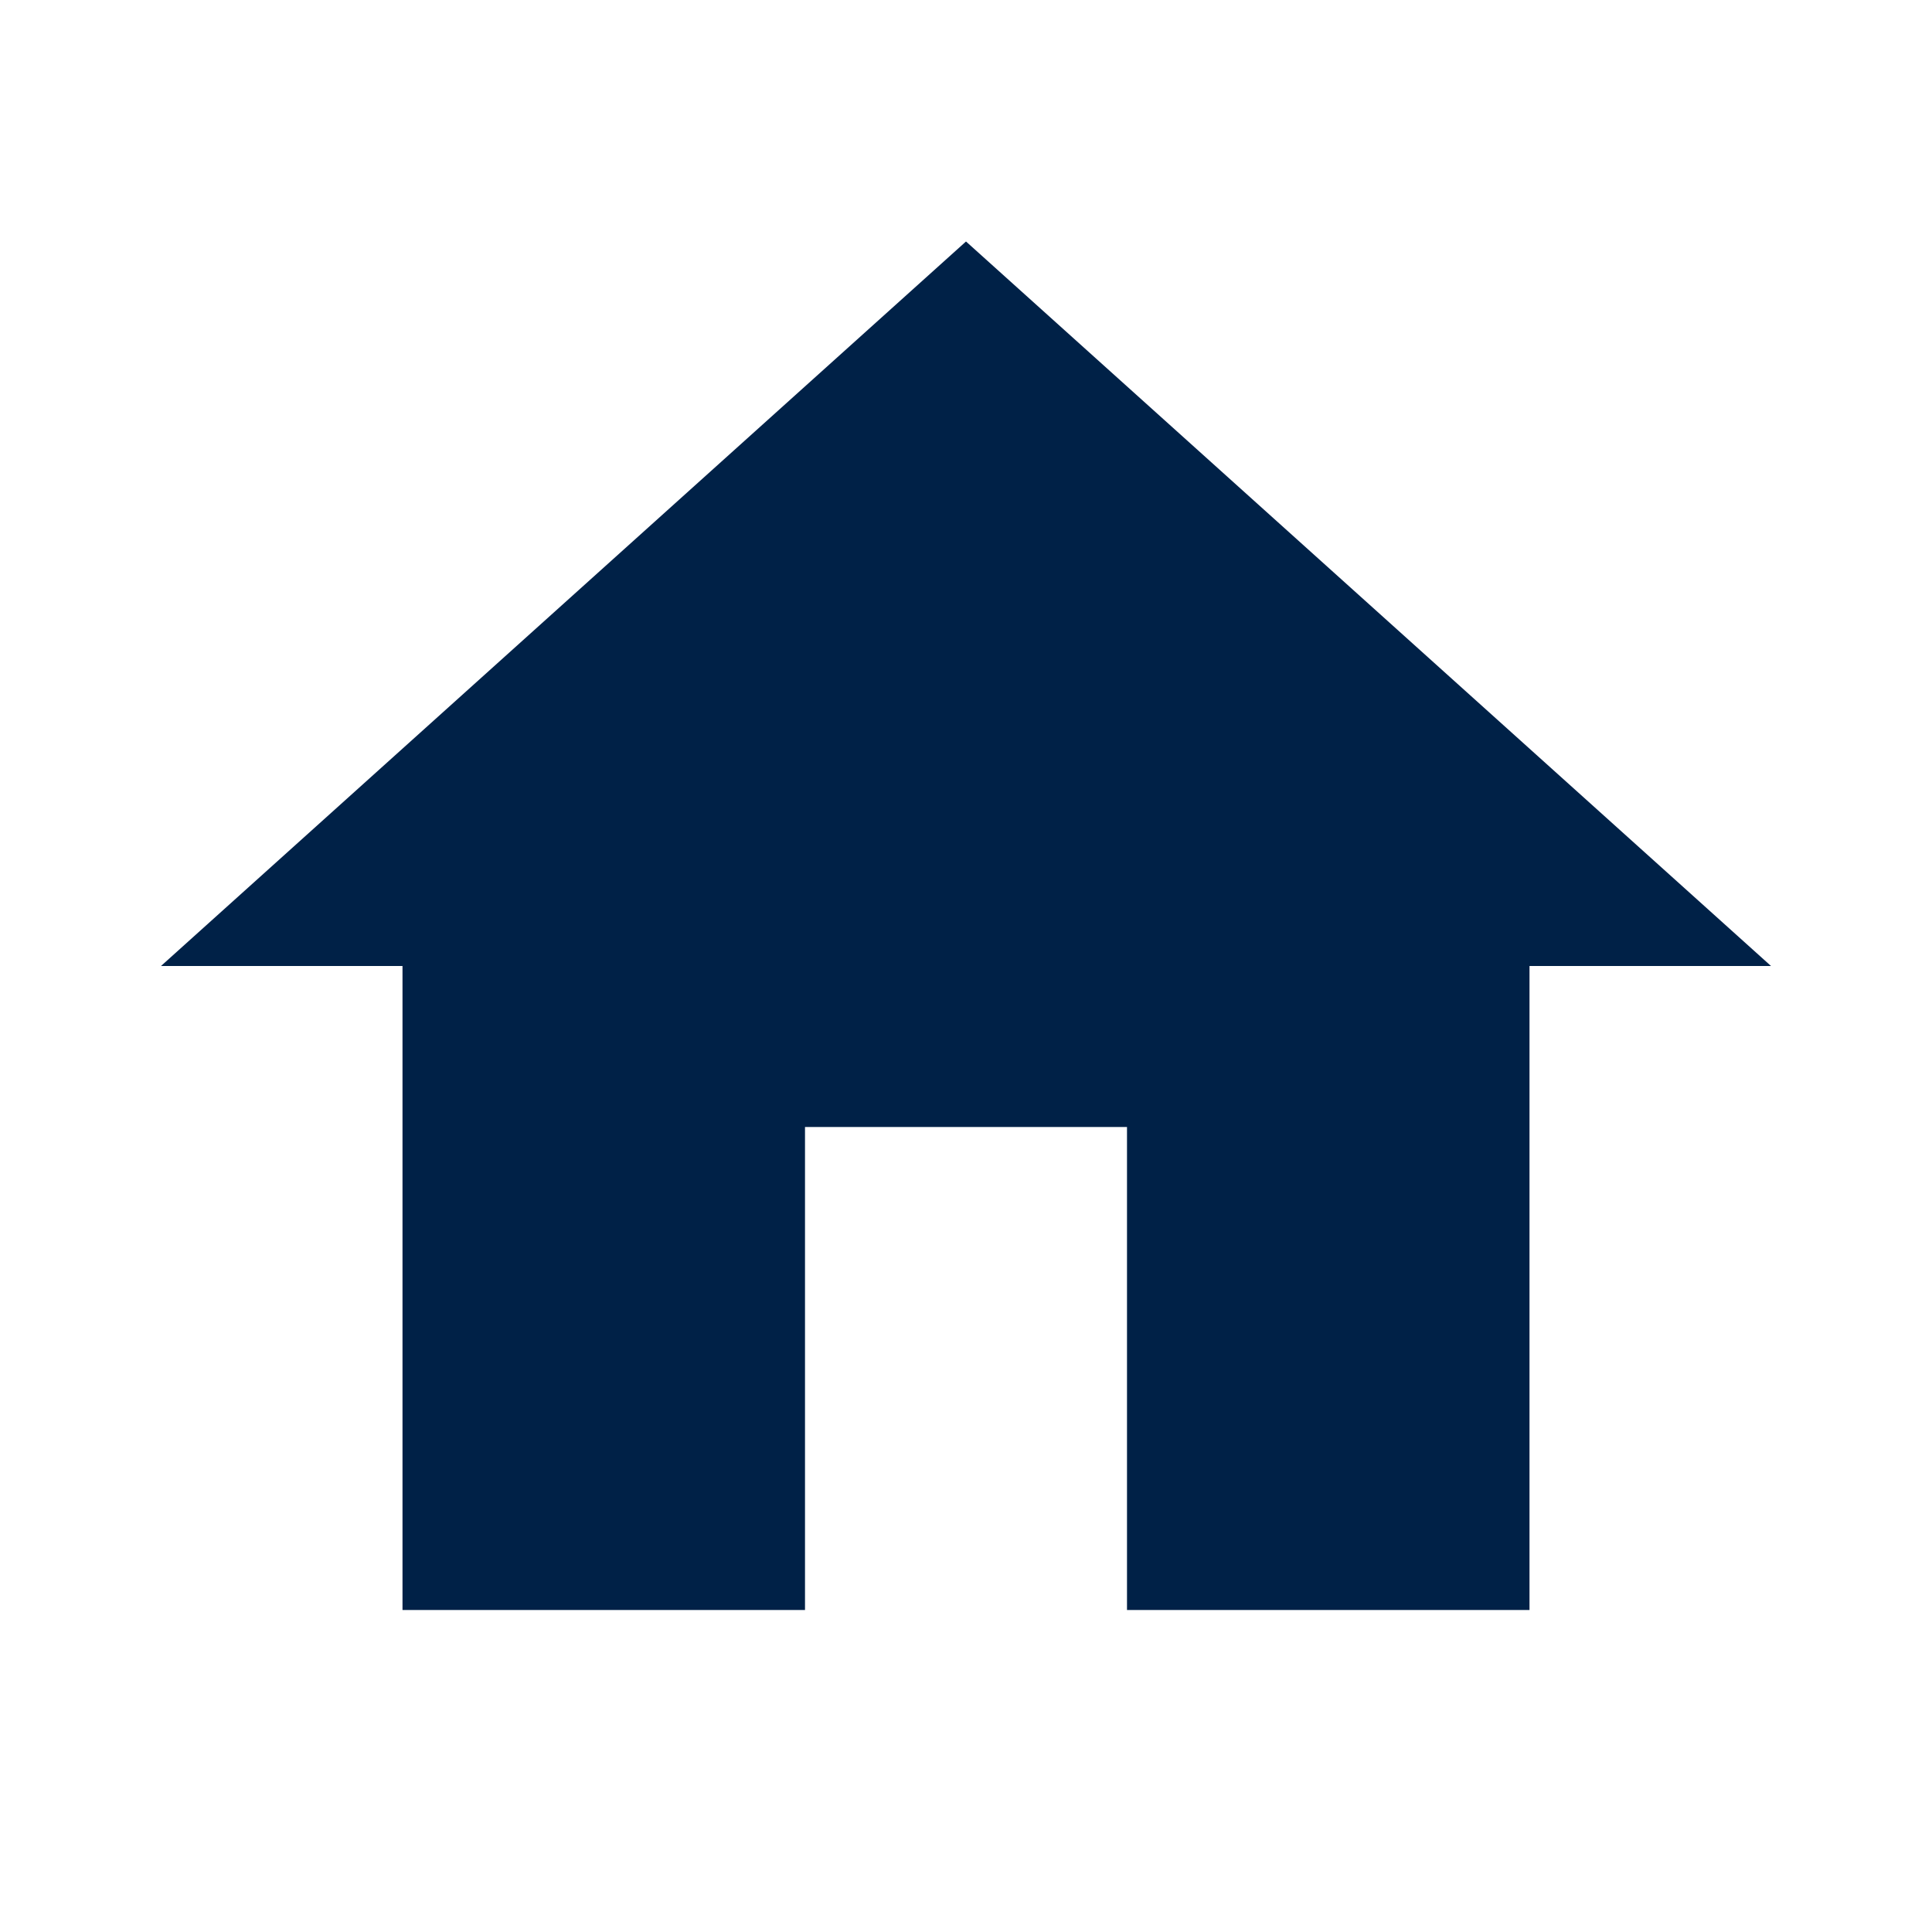
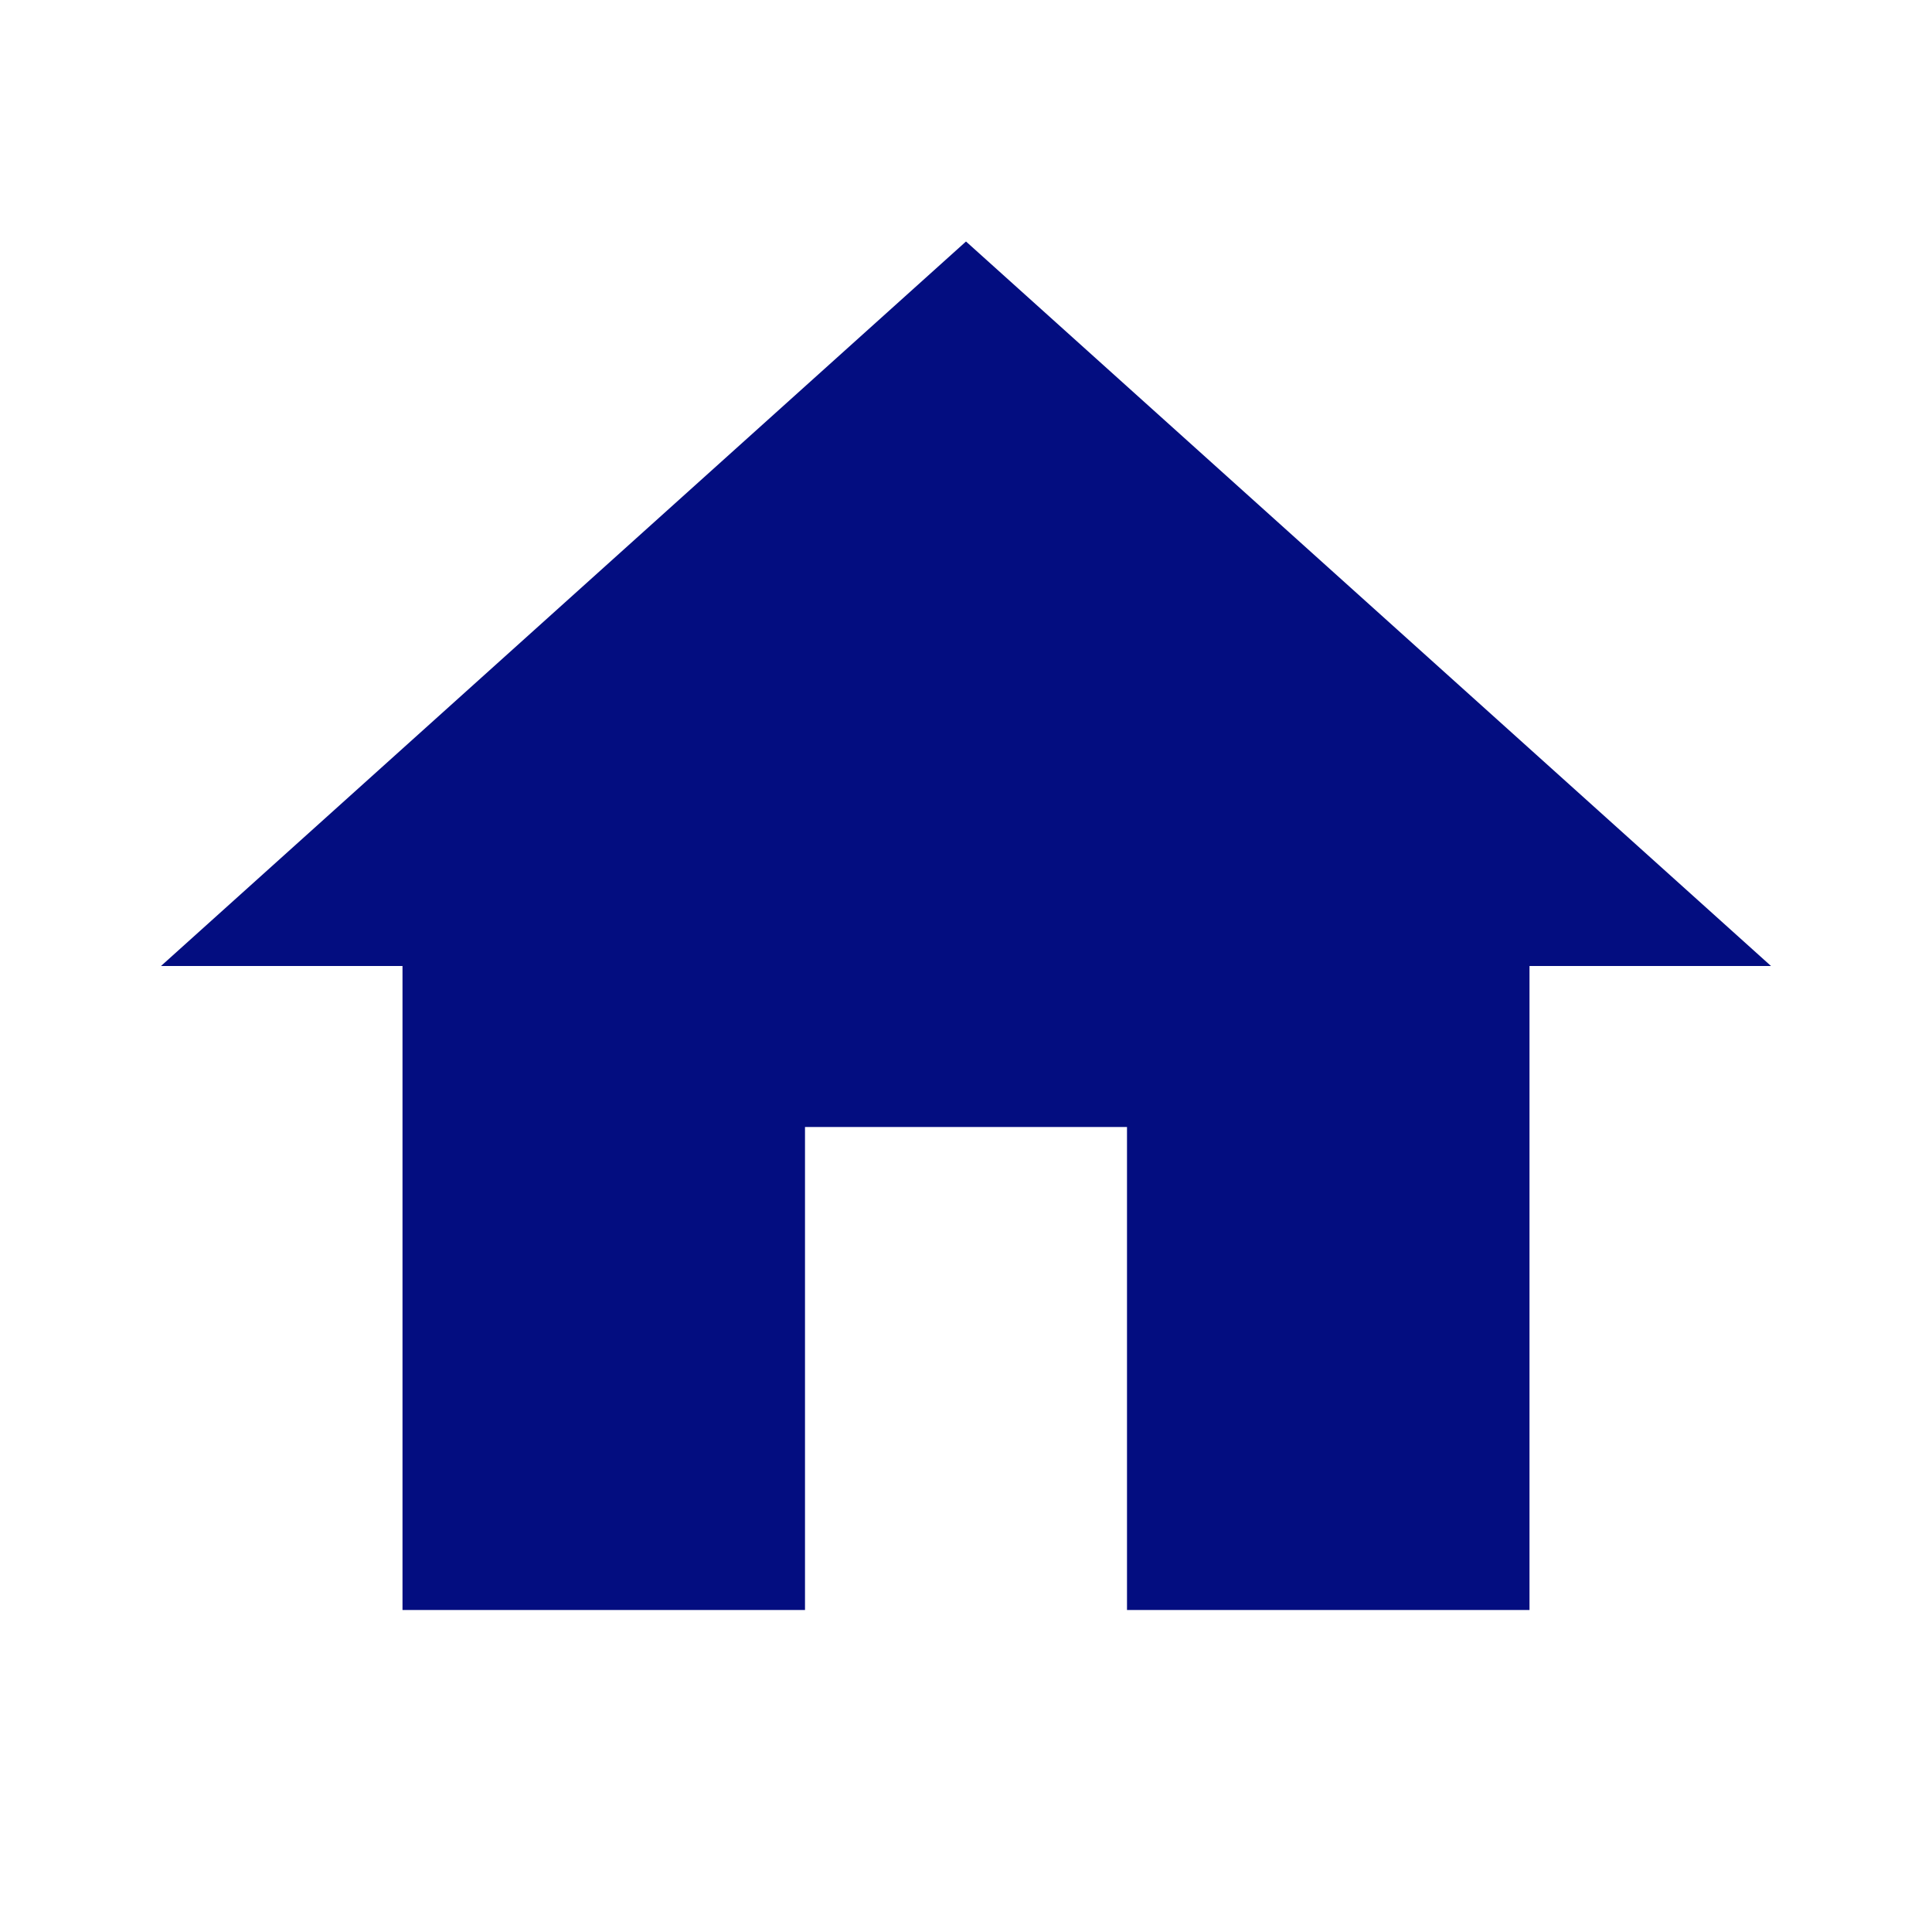
<svg xmlns="http://www.w3.org/2000/svg" width="48" height="48" viewBox="0 0 48 48" id="svg2997" version="1.1">
  <defs id="defs3005" />
-   <path d="M20 40v-12h8v12h10v-16h6l-20-18-20 18h6v16z" id="path2999" style="fill:#002147;fill-opacity:1" />
+   <path d="M20 40v-12h8v12h10v-16h6l-20-18-20 18h6v16z" id="path2999" style="fill:#030d80;fill-opacity:1" />
  <path d="M0 0h48v48h-48z" fill="none" id="path3001" />
</svg>
